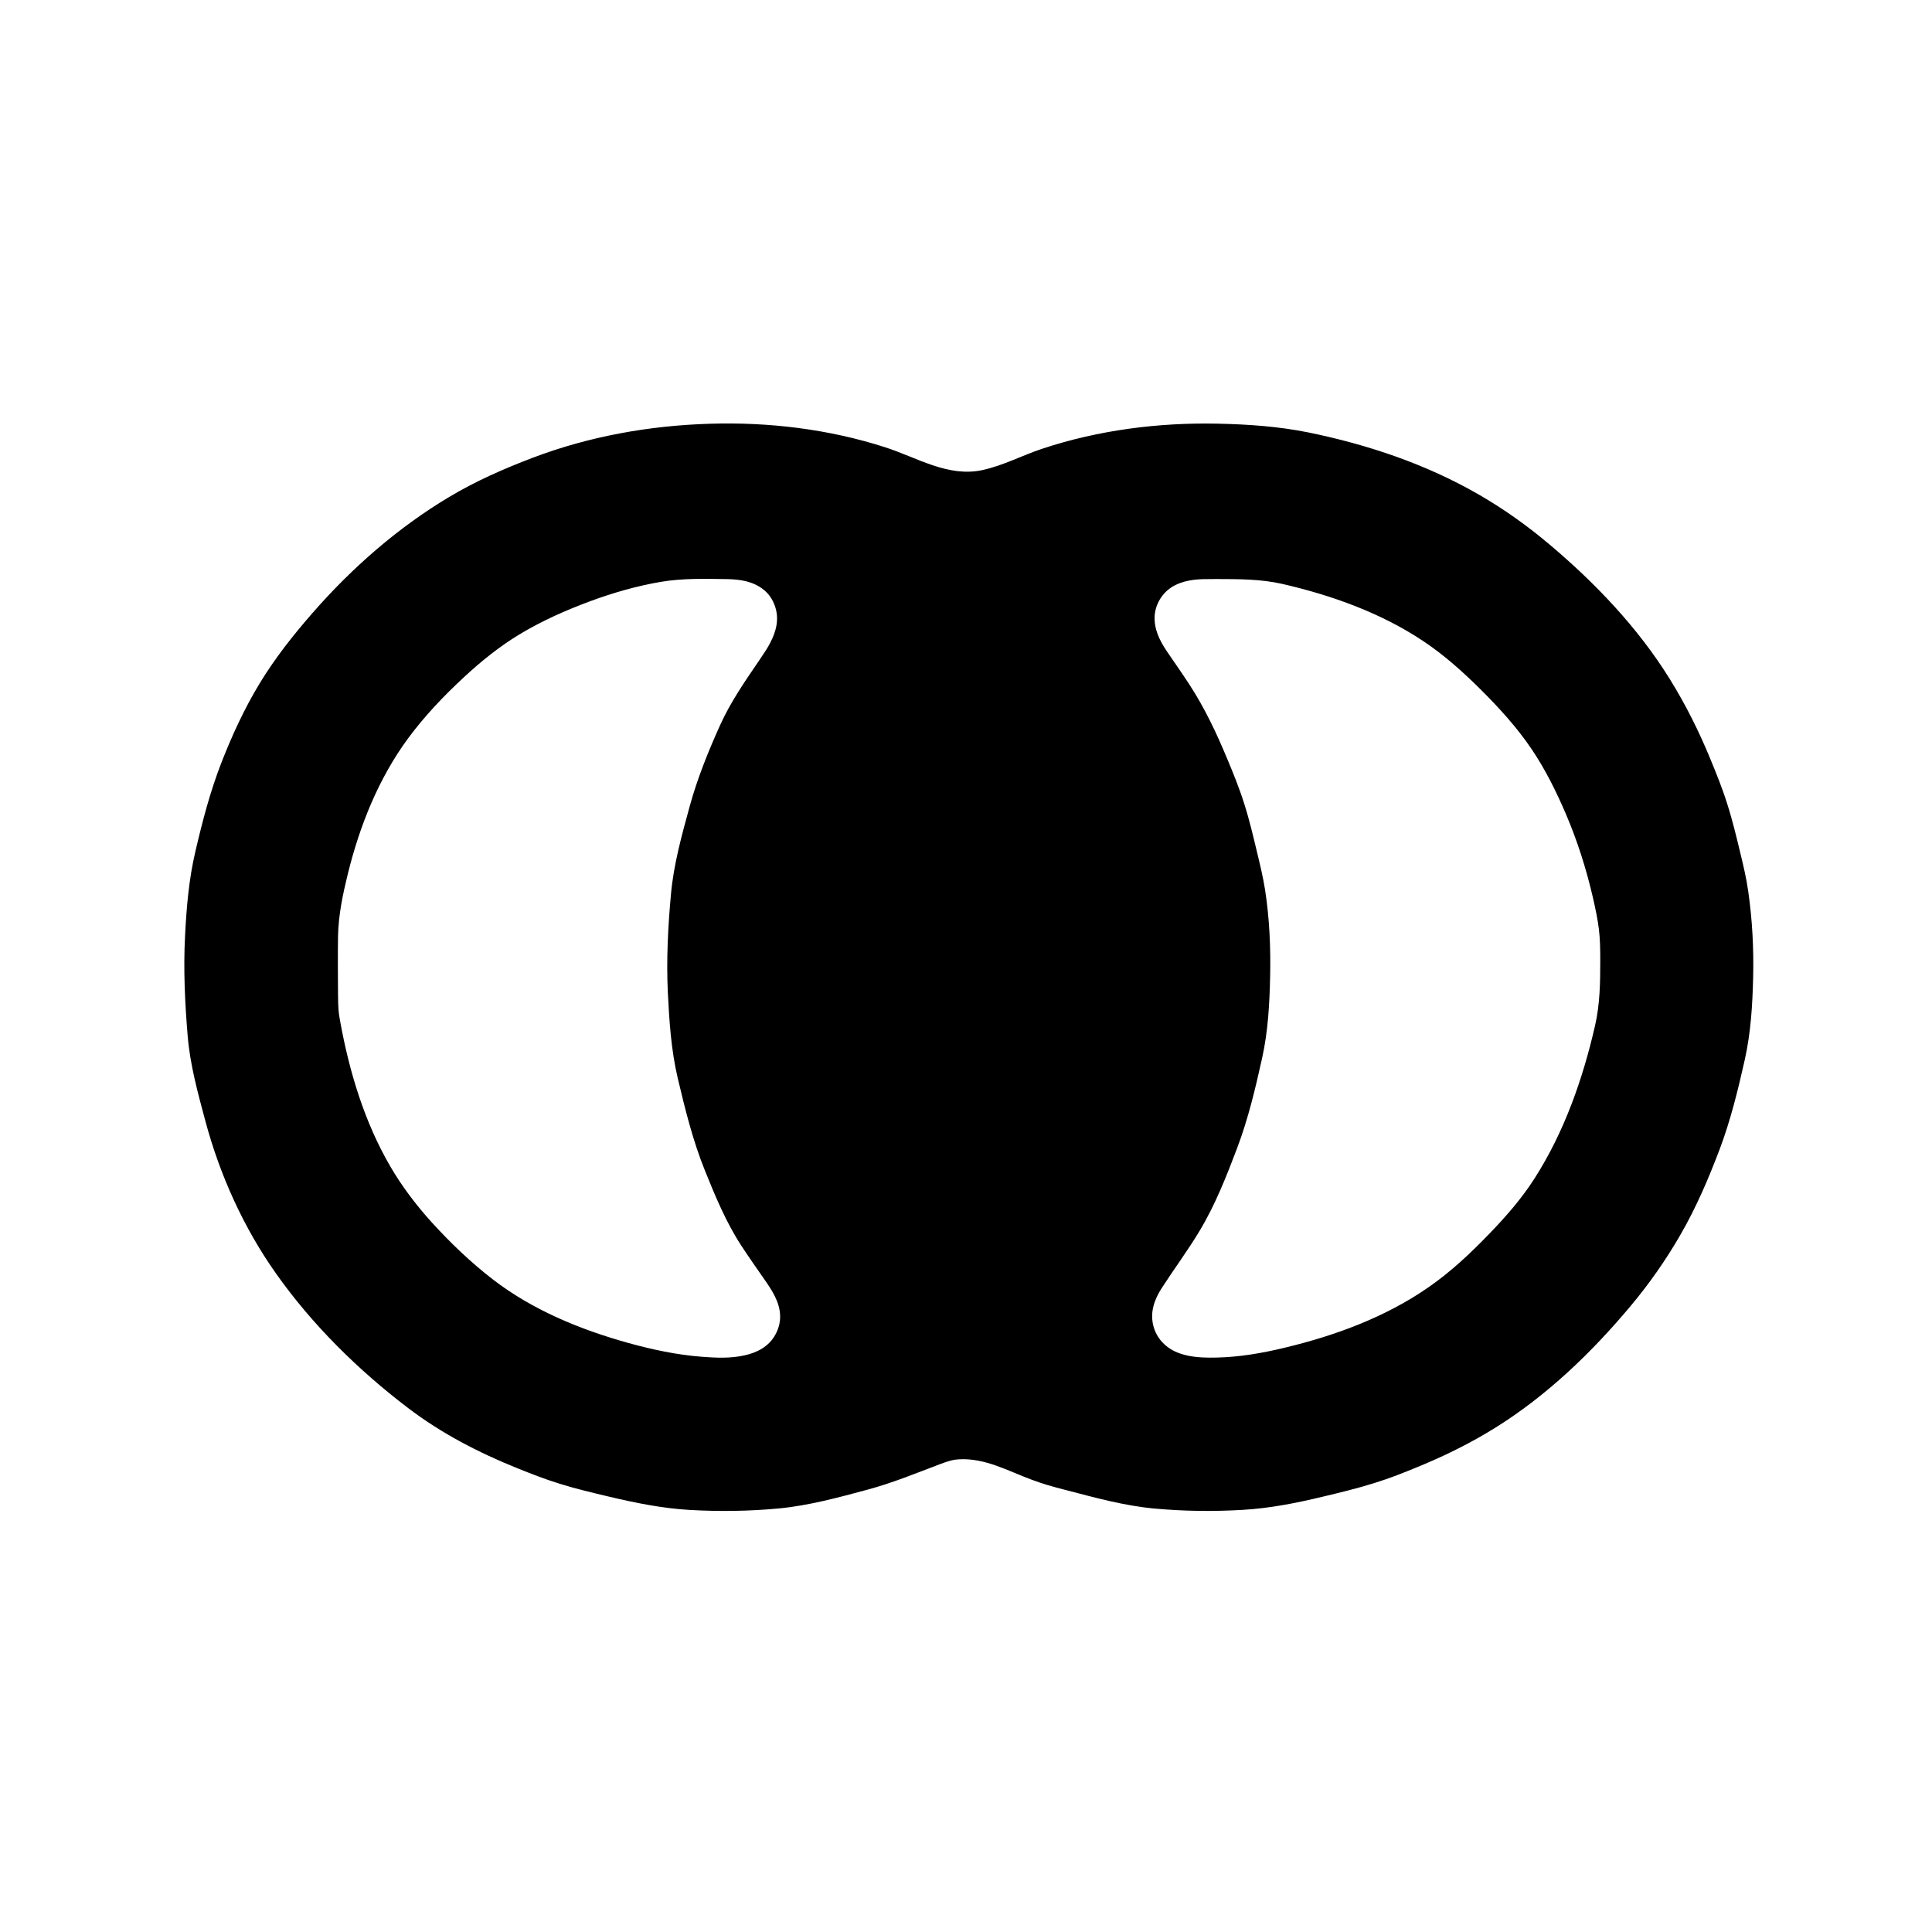
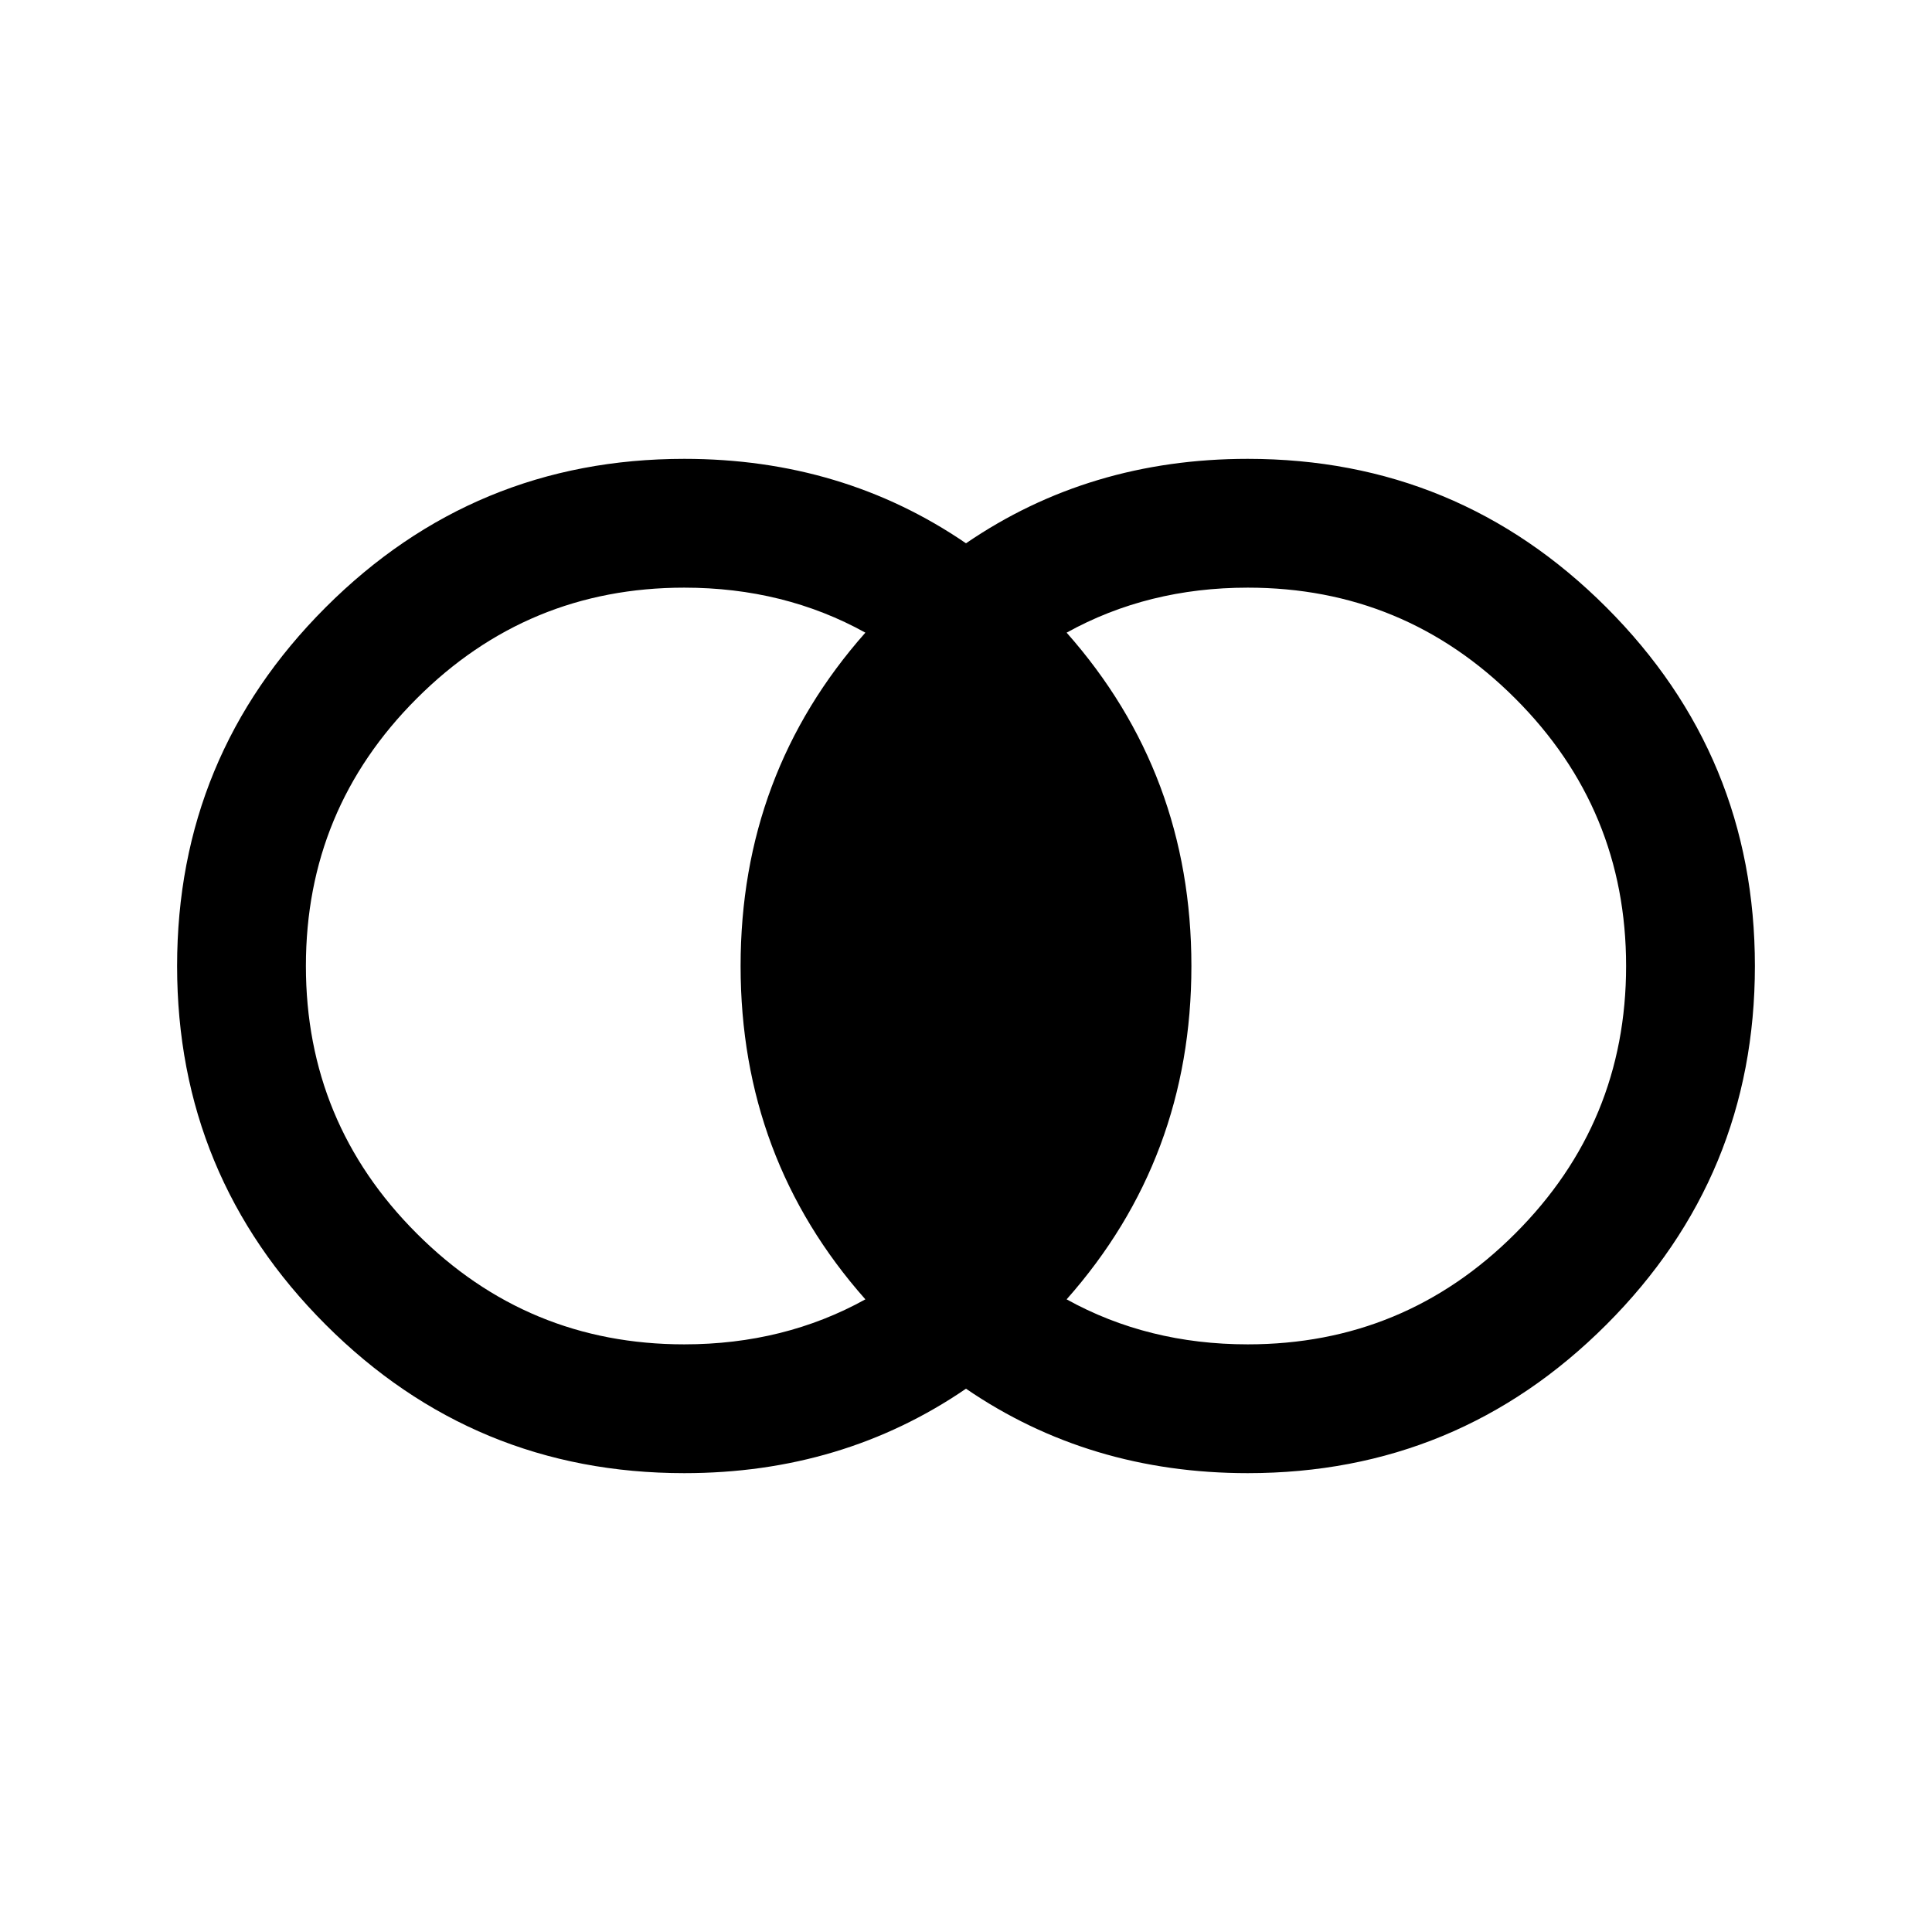
<svg xmlns="http://www.w3.org/2000/svg" width="24" height="24" viewBox="0 0 24 24" fill="none">
-   <path fill="currentColor" fill-rule="evenodd" d="M14.425 7.420C14.521 7.280 14.672 7.222 14.835 7.202C14.907 7.194 14.966 7.193 15.107 7.193C15.385 7.194 15.659 7.192 15.931 7.254C16.545 7.395 17.164 7.617 17.689 7.970C17.943 8.140 18.175 8.348 18.391 8.563C18.620 8.790 18.842 9.034 19.023 9.301C19.194 9.553 19.330 9.828 19.450 10.107C19.595 10.445 19.705 10.793 19.788 11.151C19.823 11.305 19.848 11.426 19.862 11.543C19.876 11.660 19.879 11.773 19.879 11.925C19.879 12.202 19.876 12.472 19.814 12.742C19.662 13.405 19.431 14.064 19.062 14.640C18.903 14.889 18.705 15.115 18.500 15.327C18.269 15.567 18.022 15.799 17.748 15.989C17.213 16.362 16.583 16.593 15.954 16.743C15.679 16.809 15.404 16.857 15.121 16.864C14.885 16.870 14.606 16.858 14.436 16.671C14.382 16.612 14.343 16.539 14.325 16.460C14.286 16.297 14.341 16.142 14.429 16.005C14.583 15.766 14.752 15.539 14.899 15.295C15.095 14.970 15.235 14.614 15.369 14.260C15.505 13.900 15.595 13.521 15.678 13.146C15.752 12.814 15.771 12.469 15.778 12.130C15.786 11.773 15.770 11.406 15.715 11.053C15.690 10.895 15.655 10.751 15.612 10.572C15.569 10.393 15.519 10.179 15.455 9.980C15.392 9.781 15.316 9.596 15.244 9.424C15.110 9.102 14.964 8.793 14.773 8.500C14.676 8.351 14.566 8.196 14.498 8.095C14.406 7.959 14.332 7.813 14.344 7.644C14.350 7.563 14.380 7.486 14.425 7.420ZM8.209 7.228C8.480 7.182 8.760 7.190 9.033 7.194C9.196 7.197 9.357 7.221 9.488 7.327C9.553 7.379 9.597 7.447 9.624 7.522C9.683 7.681 9.645 7.838 9.569 7.983C9.536 8.048 9.503 8.097 9.430 8.205C9.253 8.465 9.075 8.721 8.945 9.009C8.797 9.337 8.661 9.674 8.566 10.022C8.469 10.377 8.368 10.739 8.335 11.107C8.298 11.512 8.277 11.919 8.296 12.327C8.314 12.687 8.337 13.045 8.420 13.397C8.512 13.785 8.607 14.169 8.756 14.539C8.886 14.861 9.018 15.181 9.208 15.473C9.299 15.612 9.417 15.781 9.494 15.891C9.590 16.029 9.687 16.173 9.691 16.348C9.693 16.429 9.671 16.508 9.632 16.579C9.551 16.727 9.408 16.802 9.248 16.837C9.072 16.876 8.894 16.868 8.716 16.854C8.405 16.830 8.103 16.765 7.802 16.682C7.204 16.515 6.612 16.272 6.118 15.890C5.845 15.679 5.593 15.437 5.361 15.182C5.169 14.969 4.996 14.742 4.851 14.494C4.527 13.939 4.339 13.313 4.225 12.684C4.205 12.576 4.201 12.537 4.199 12.350C4.197 12.162 4.196 11.824 4.199 11.632C4.204 11.367 4.258 11.111 4.321 10.855C4.468 10.257 4.704 9.667 5.071 9.170C5.275 8.894 5.513 8.644 5.765 8.411C5.976 8.215 6.201 8.034 6.447 7.884C6.728 7.714 7.026 7.582 7.333 7.468C7.618 7.363 7.909 7.279 8.209 7.228ZM8.816 5.264C8.065 5.287 7.320 5.420 6.616 5.687C6.257 5.824 5.910 5.976 5.579 6.174C4.941 6.555 4.370 7.056 3.882 7.615C3.642 7.890 3.415 8.177 3.225 8.490C3.036 8.802 2.886 9.128 2.753 9.467C2.612 9.828 2.515 10.200 2.427 10.578C2.346 10.923 2.317 11.269 2.299 11.622C2.277 12.041 2.297 12.458 2.332 12.876C2.362 13.231 2.458 13.578 2.550 13.921C2.730 14.595 3.025 15.249 3.428 15.819C3.878 16.456 4.447 17.017 5.067 17.489C5.483 17.806 5.943 18.044 6.427 18.239C6.591 18.305 6.762 18.373 6.957 18.433C7.152 18.494 7.371 18.546 7.570 18.593C7.901 18.671 8.227 18.737 8.567 18.757C8.938 18.778 9.309 18.773 9.679 18.738C10.051 18.702 10.417 18.602 10.777 18.505C11.086 18.422 11.379 18.301 11.678 18.188C11.793 18.145 11.841 18.132 11.913 18.128C12.237 18.110 12.520 18.272 12.815 18.381C12.954 18.433 13.054 18.462 13.241 18.510C13.601 18.604 13.963 18.704 14.333 18.739C14.702 18.773 15.070 18.778 15.439 18.756C15.777 18.736 16.101 18.672 16.429 18.593C16.631 18.545 16.870 18.487 17.073 18.423C17.276 18.360 17.443 18.292 17.606 18.225C17.944 18.087 18.267 17.928 18.578 17.734C19.217 17.336 19.774 16.800 20.255 16.225C20.487 15.948 20.691 15.657 20.872 15.344C21.070 15.002 21.224 14.642 21.364 14.272C21.499 13.912 21.591 13.536 21.675 13.161C21.749 12.829 21.770 12.486 21.778 12.146C21.787 11.789 21.768 11.425 21.717 11.071C21.694 10.911 21.662 10.774 21.618 10.593C21.575 10.413 21.521 10.188 21.456 9.985C21.392 9.782 21.317 9.600 21.249 9.434C21.106 9.086 20.941 8.755 20.743 8.436C20.348 7.798 19.815 7.240 19.243 6.759C18.969 6.528 18.681 6.323 18.371 6.144C17.714 5.765 16.989 5.522 16.249 5.371C15.882 5.297 15.504 5.271 15.131 5.263C14.397 5.247 13.647 5.342 12.948 5.574C12.700 5.656 12.463 5.783 12.206 5.839C11.779 5.933 11.390 5.683 10.998 5.557C10.298 5.331 9.550 5.241 8.816 5.264Z" />
+   <path fill="currentColor" fill-rule="evenodd" d="M8.5 18.3Q10.467 18.3 12 17.251Q13.533 18.3 15.5 18.3Q18.11 18.3 19.955 16.455Q21.8 14.61 21.8 12Q21.8 9.39 19.955 7.545Q18.11 5.7 15.5 5.7Q13.533 5.7 12 6.749Q10.467 5.7 8.5 5.7Q5.89 5.7 4.045 7.545Q2.2 9.39 2.2 12Q2.2 14.61 4.045 16.455Q5.89 18.3 8.5 18.3ZM8.5 16.7Q9.741 16.7 10.75 16.141Q9.2 14.391 9.2 12Q9.2 9.609 10.75 7.859Q9.741 7.3 8.5 7.3Q6.553 7.3 5.177 8.677Q3.8 10.053 3.8 12Q3.8 13.947 5.177 15.323Q6.553 16.7 8.5 16.7ZM14.8 12Q14.8 14.391 13.25 16.141Q14.259 16.7 15.5 16.7Q17.447 16.7 18.823 15.323Q20.2 13.947 20.2 12Q20.2 10.053 18.823 8.677Q17.447 7.3 15.5 7.3Q14.259 7.3 13.25 7.859Q14.8 9.609 14.8 12Z" />
</svg>
